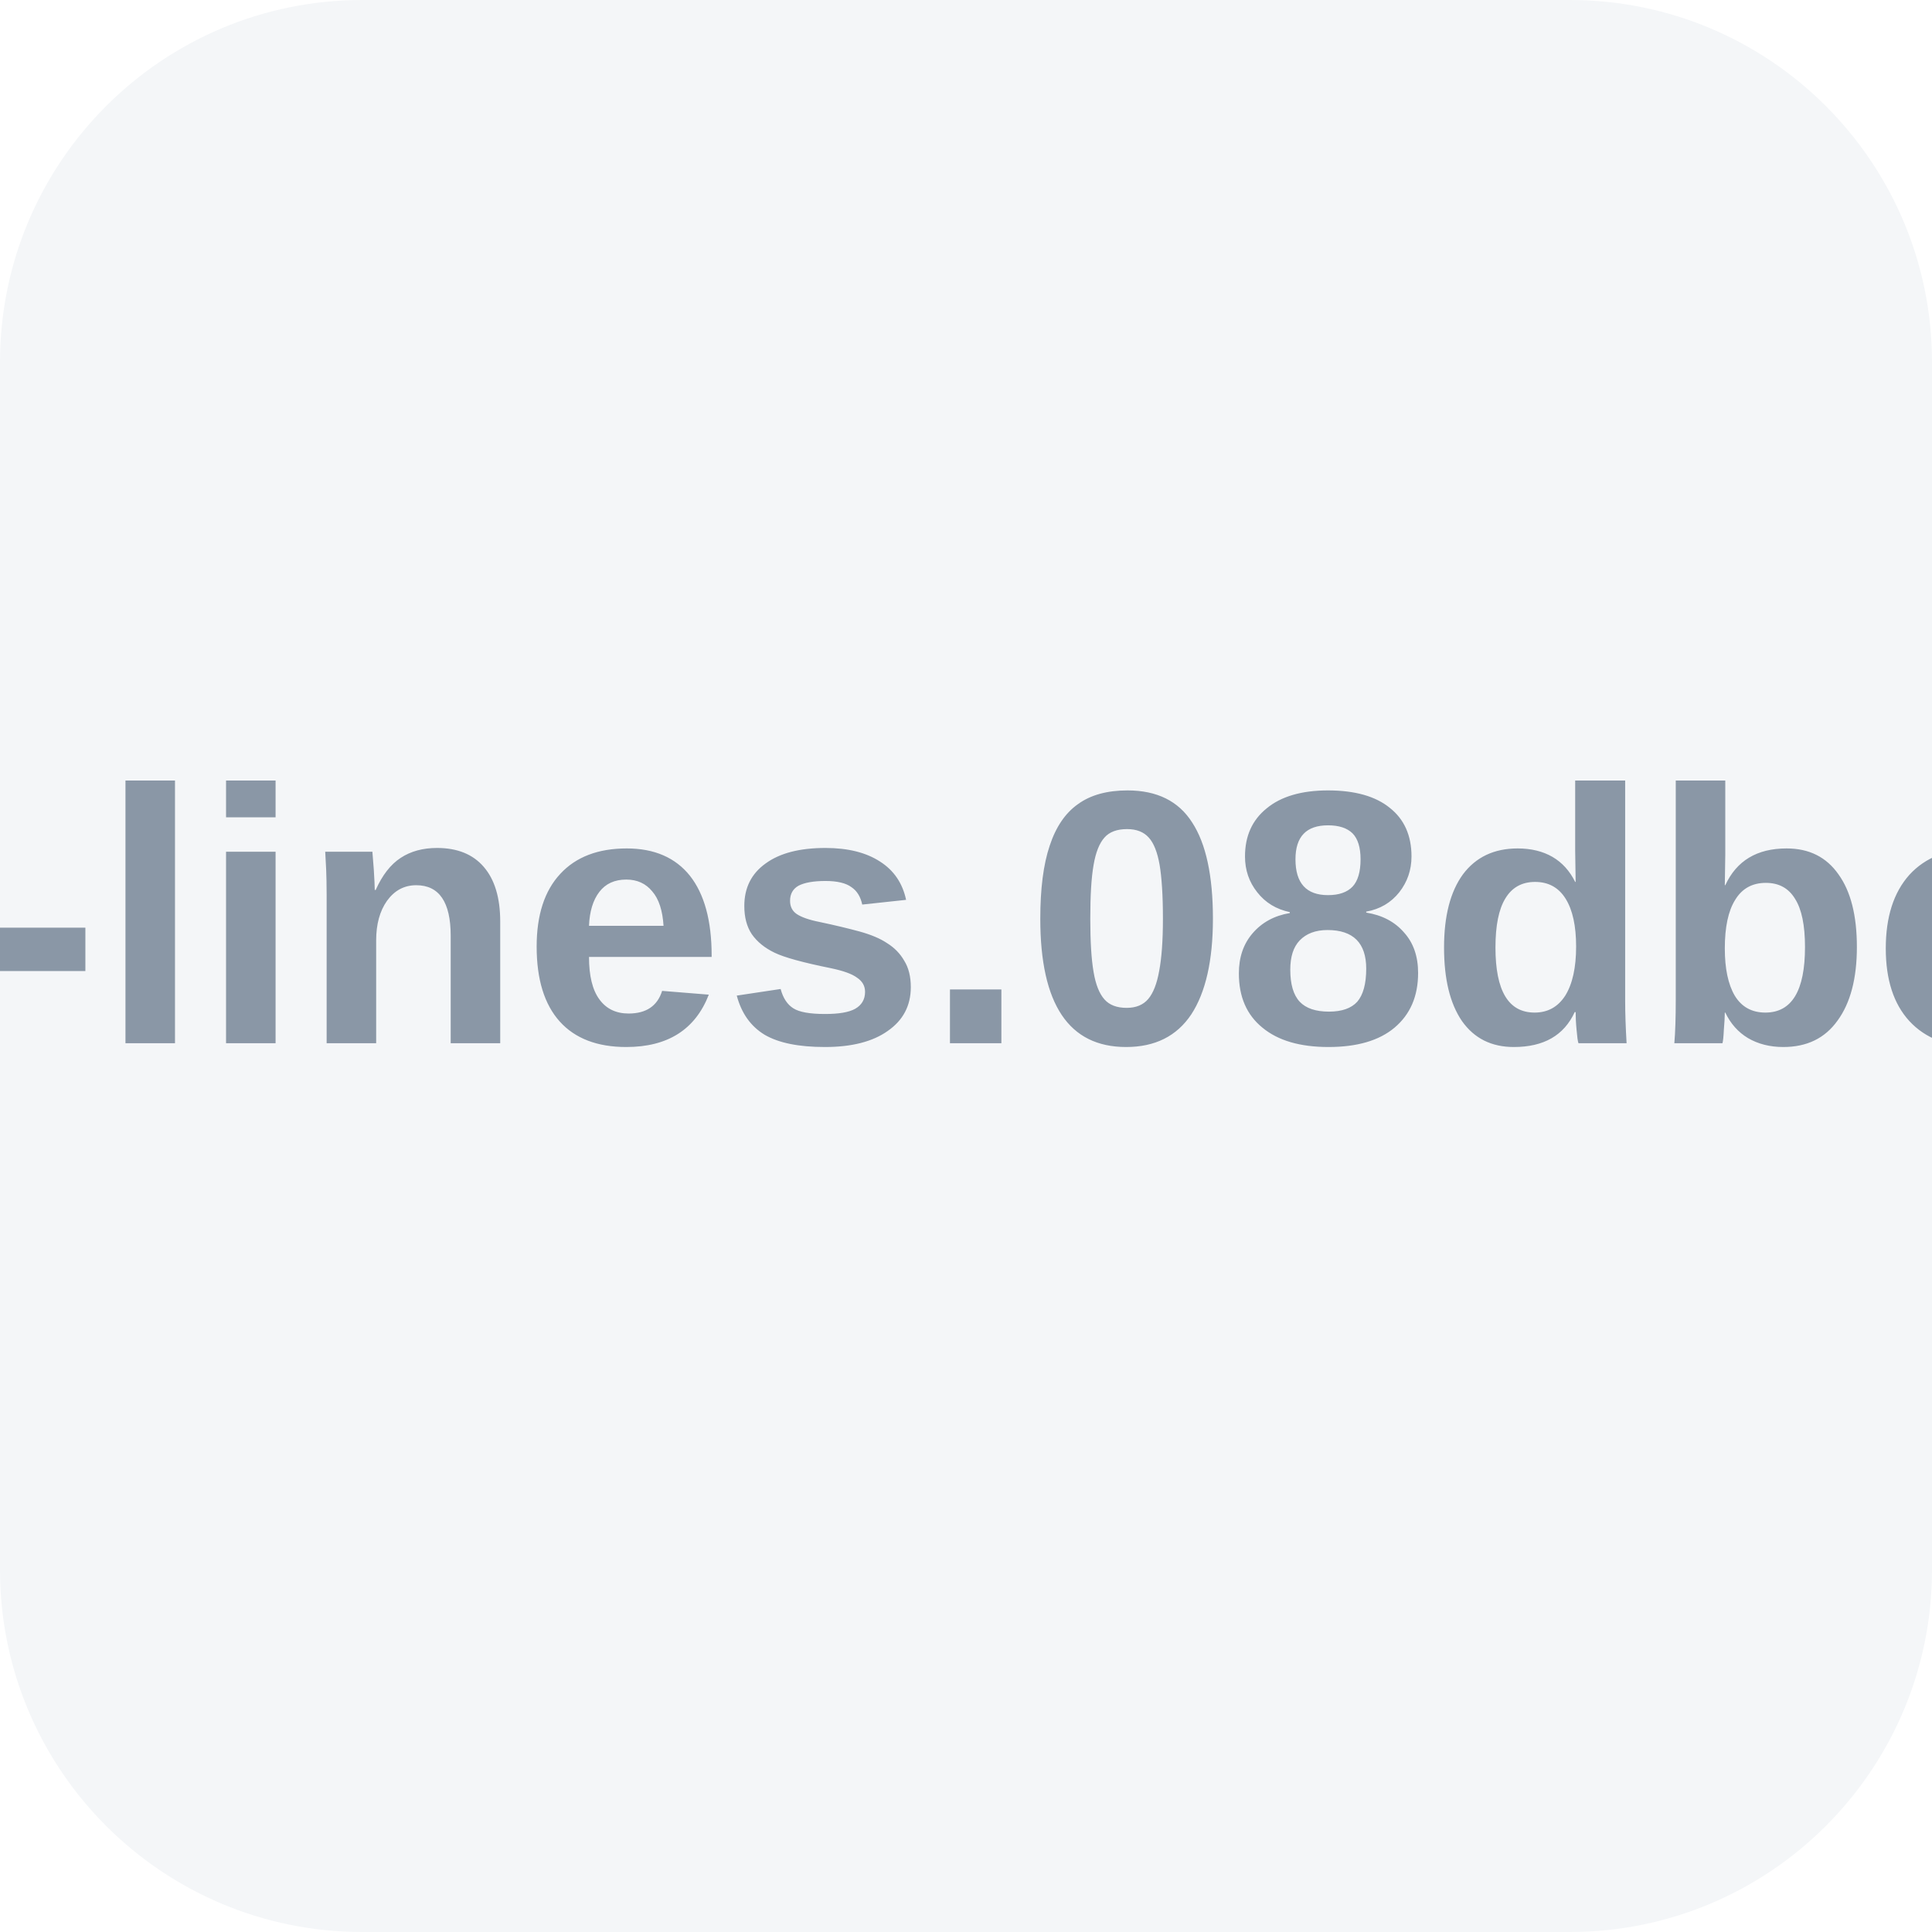
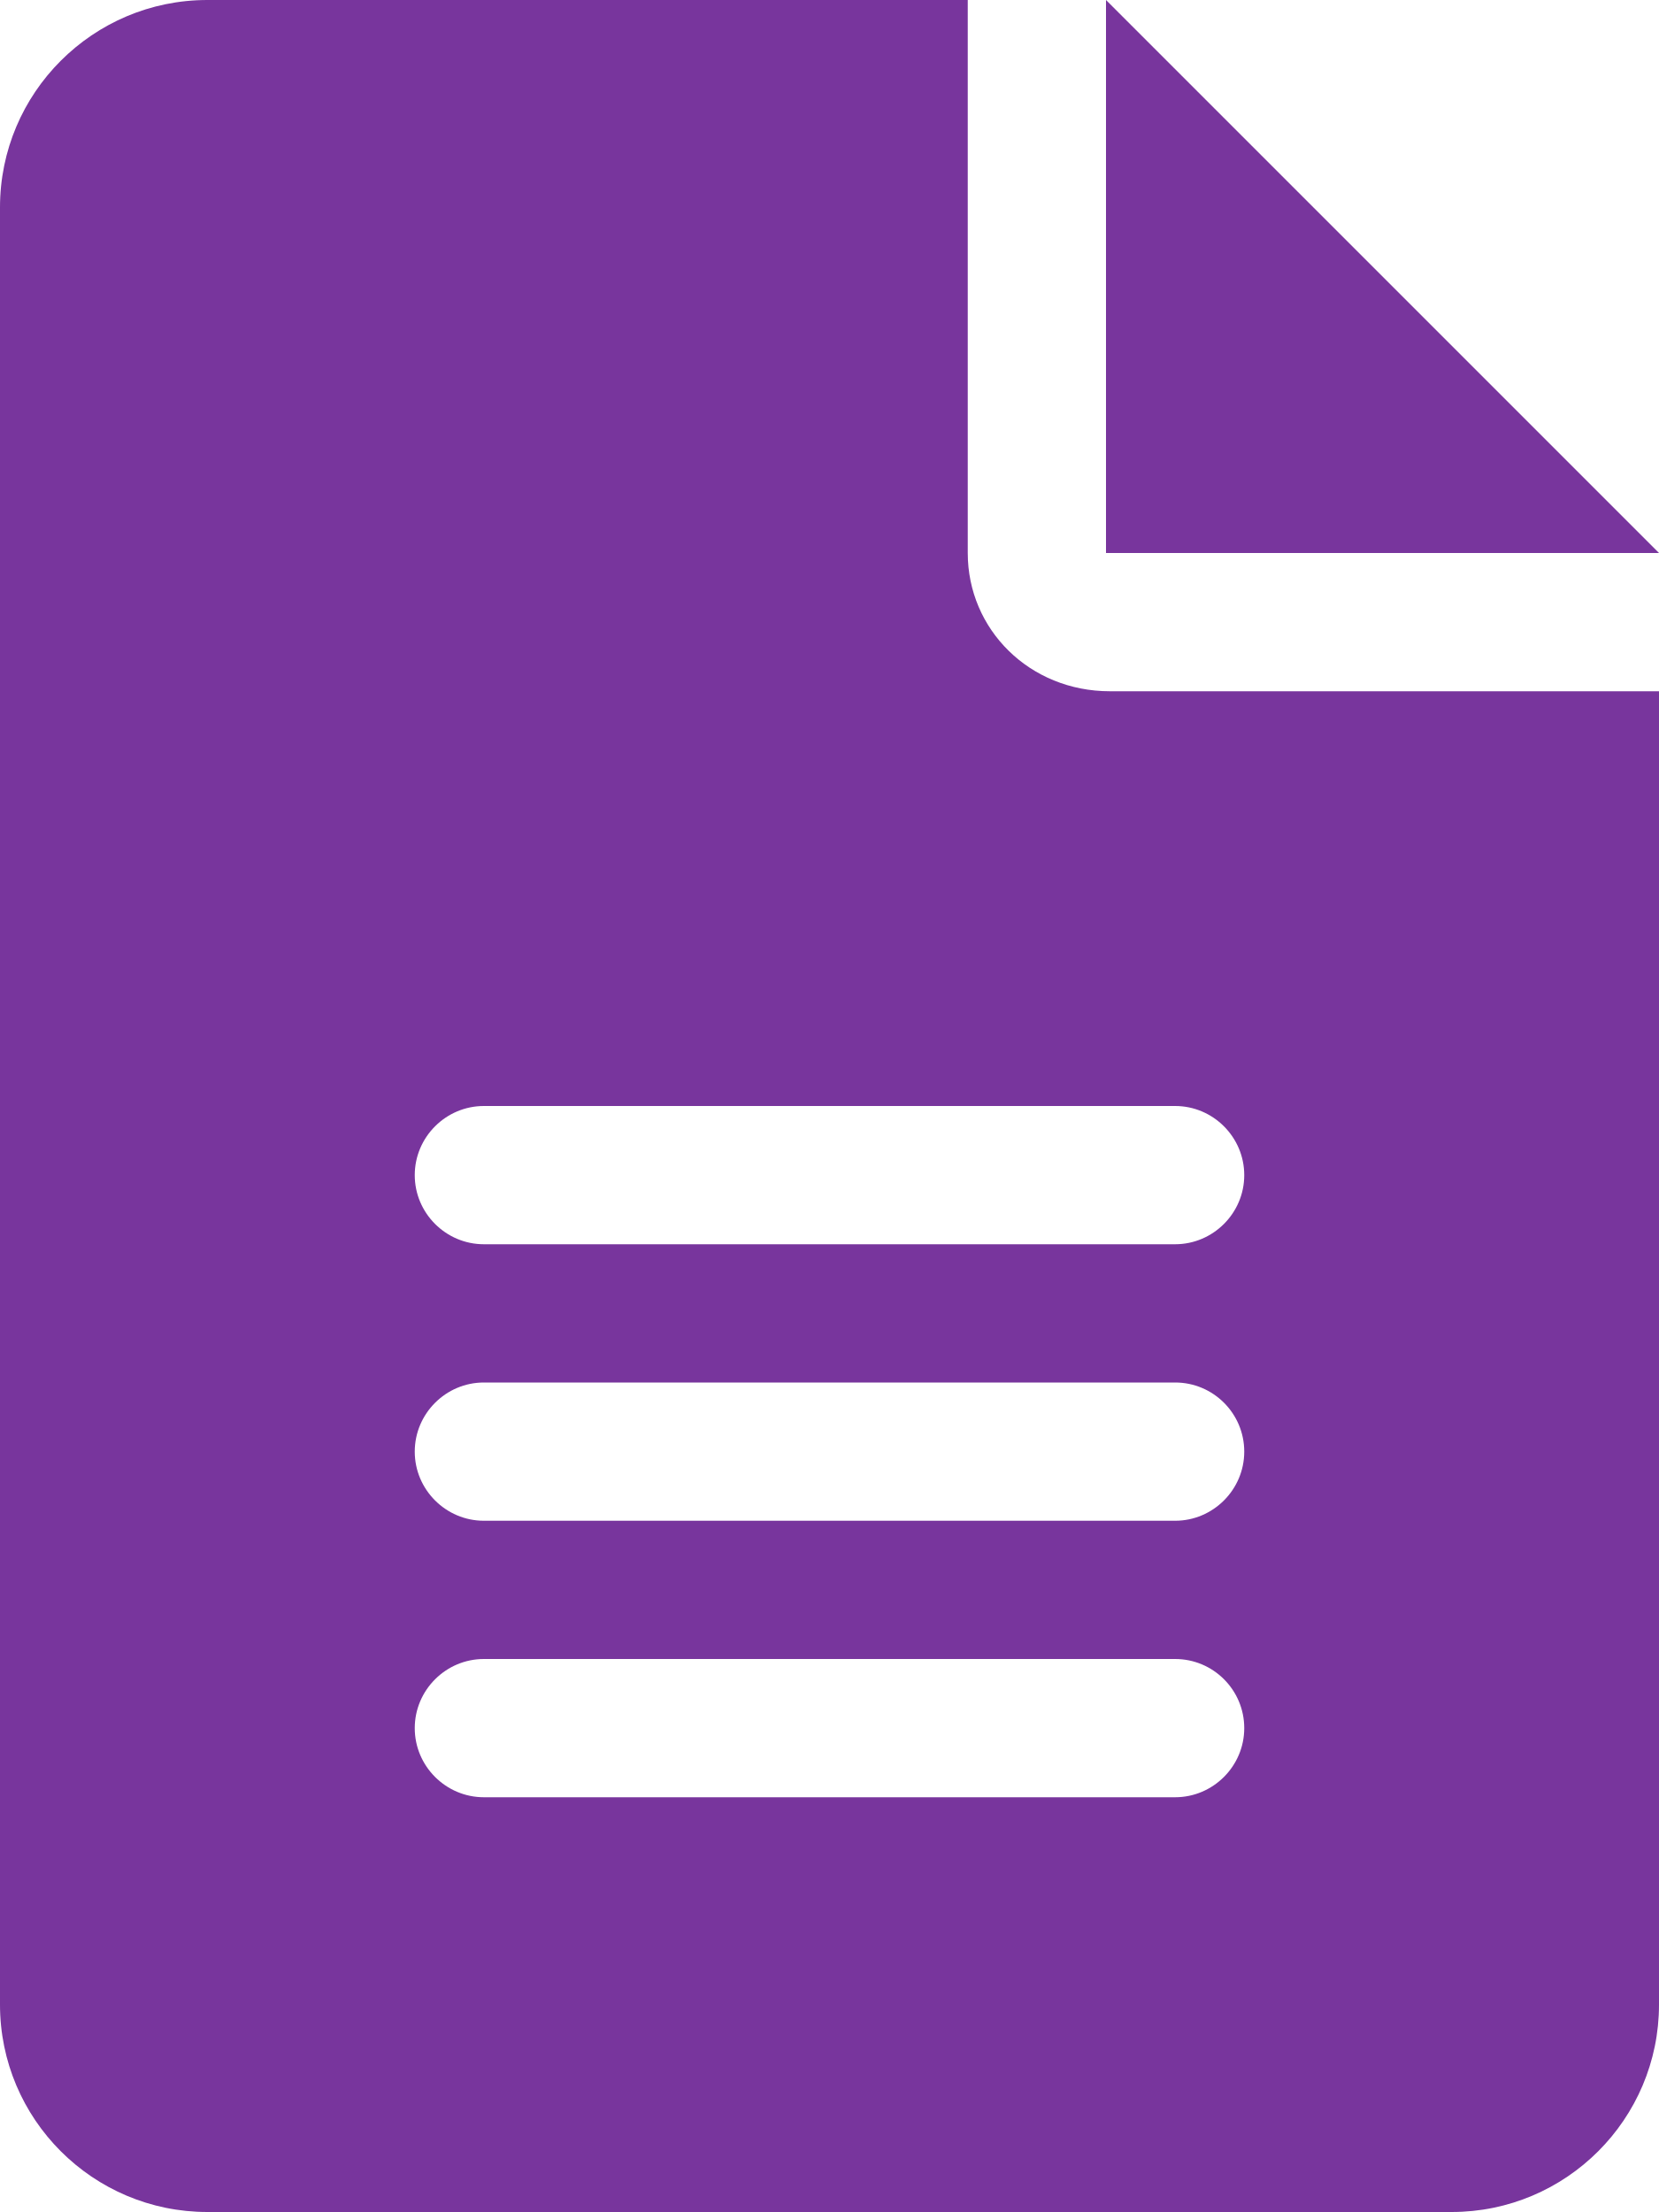
- <svg xmlns="http://www.w3.org/2000/svg" width="64" height="64" viewBox="0 0 64 64">
-   <rect width="100%" height="100%" rx="12" fill="#f4f6f8" />
-   <text x="50%" y="54%" text-anchor="middle" font-family="Arial, sans-serif" font-size="12" fill="#8a97a6" font-weight="700">file-lines.08dbc7e</text>
+ <svg xmlns="http://www.w3.org/2000/svg" version="1.1" width="12px" height="16px" viewBox="0 0 12.0 16.0">
+   <defs>
+     <clipPath id="i0">
+       <path d="M1024,0 L1024,768 L0,768 L0,0 L1024,0 Z" />
+     </clipPath>
+     <clipPath id="i1">
+       <path d="M7,0 L7,4 C7,4.553 7.447,5 8.028,5 L12,5 L12,14.5 C12,15.328 11.328,16 10.5,16 L1.5,16 C0.672,16 0,15.328 0,14.5 L0,1.5 C0,0.672 0.672,0 1.5,0 L7,0 Z M8.5,12 L3.5,12 C3.225,12 3,12.225 3,12.5 C3,12.775 3.225,13 3.5,13 L8.5,13 C8.775,13 9,12.775 9,12.5 C9,12.224 8.776,12 8.5,12 Z M8.5,10 L3.5,10 C3.225,10 3,10.225 3,10.5 C3,10.775 3.225,11 3.5,11 L8.5,11 C8.775,11 9,10.775 9,10.5 C9,10.224 8.776,10 8.5,10 Z M8.5,8 L3.5,8 C3.225,8 3,8.225 3,8.5 C3,8.775 3.225,9 3.5,9 L8.5,9 C8.775,9 9,8.775 9,8.5 C9,8.225 8.775,8 8.5,8 Z M8,0 L12,4 L8,4 L8,0 Z" />
+     </clipPath>
+   </defs>
+   <g transform="translate(-864.0 -363.0)">
+     <g clip-path="url(#i0)">
+       <g transform="translate(802.0 201.0)">
+         <g transform="translate(62.0 162.0)">
+           <g clip-path="url(#i1)">
+             <polygon points="0,0 12,0 12,16 0,16 0,0" stroke="none" fill="#78359D" />
+           </g>
+         </g>
+       </g>
+     </g>
+   </g>
</svg>
